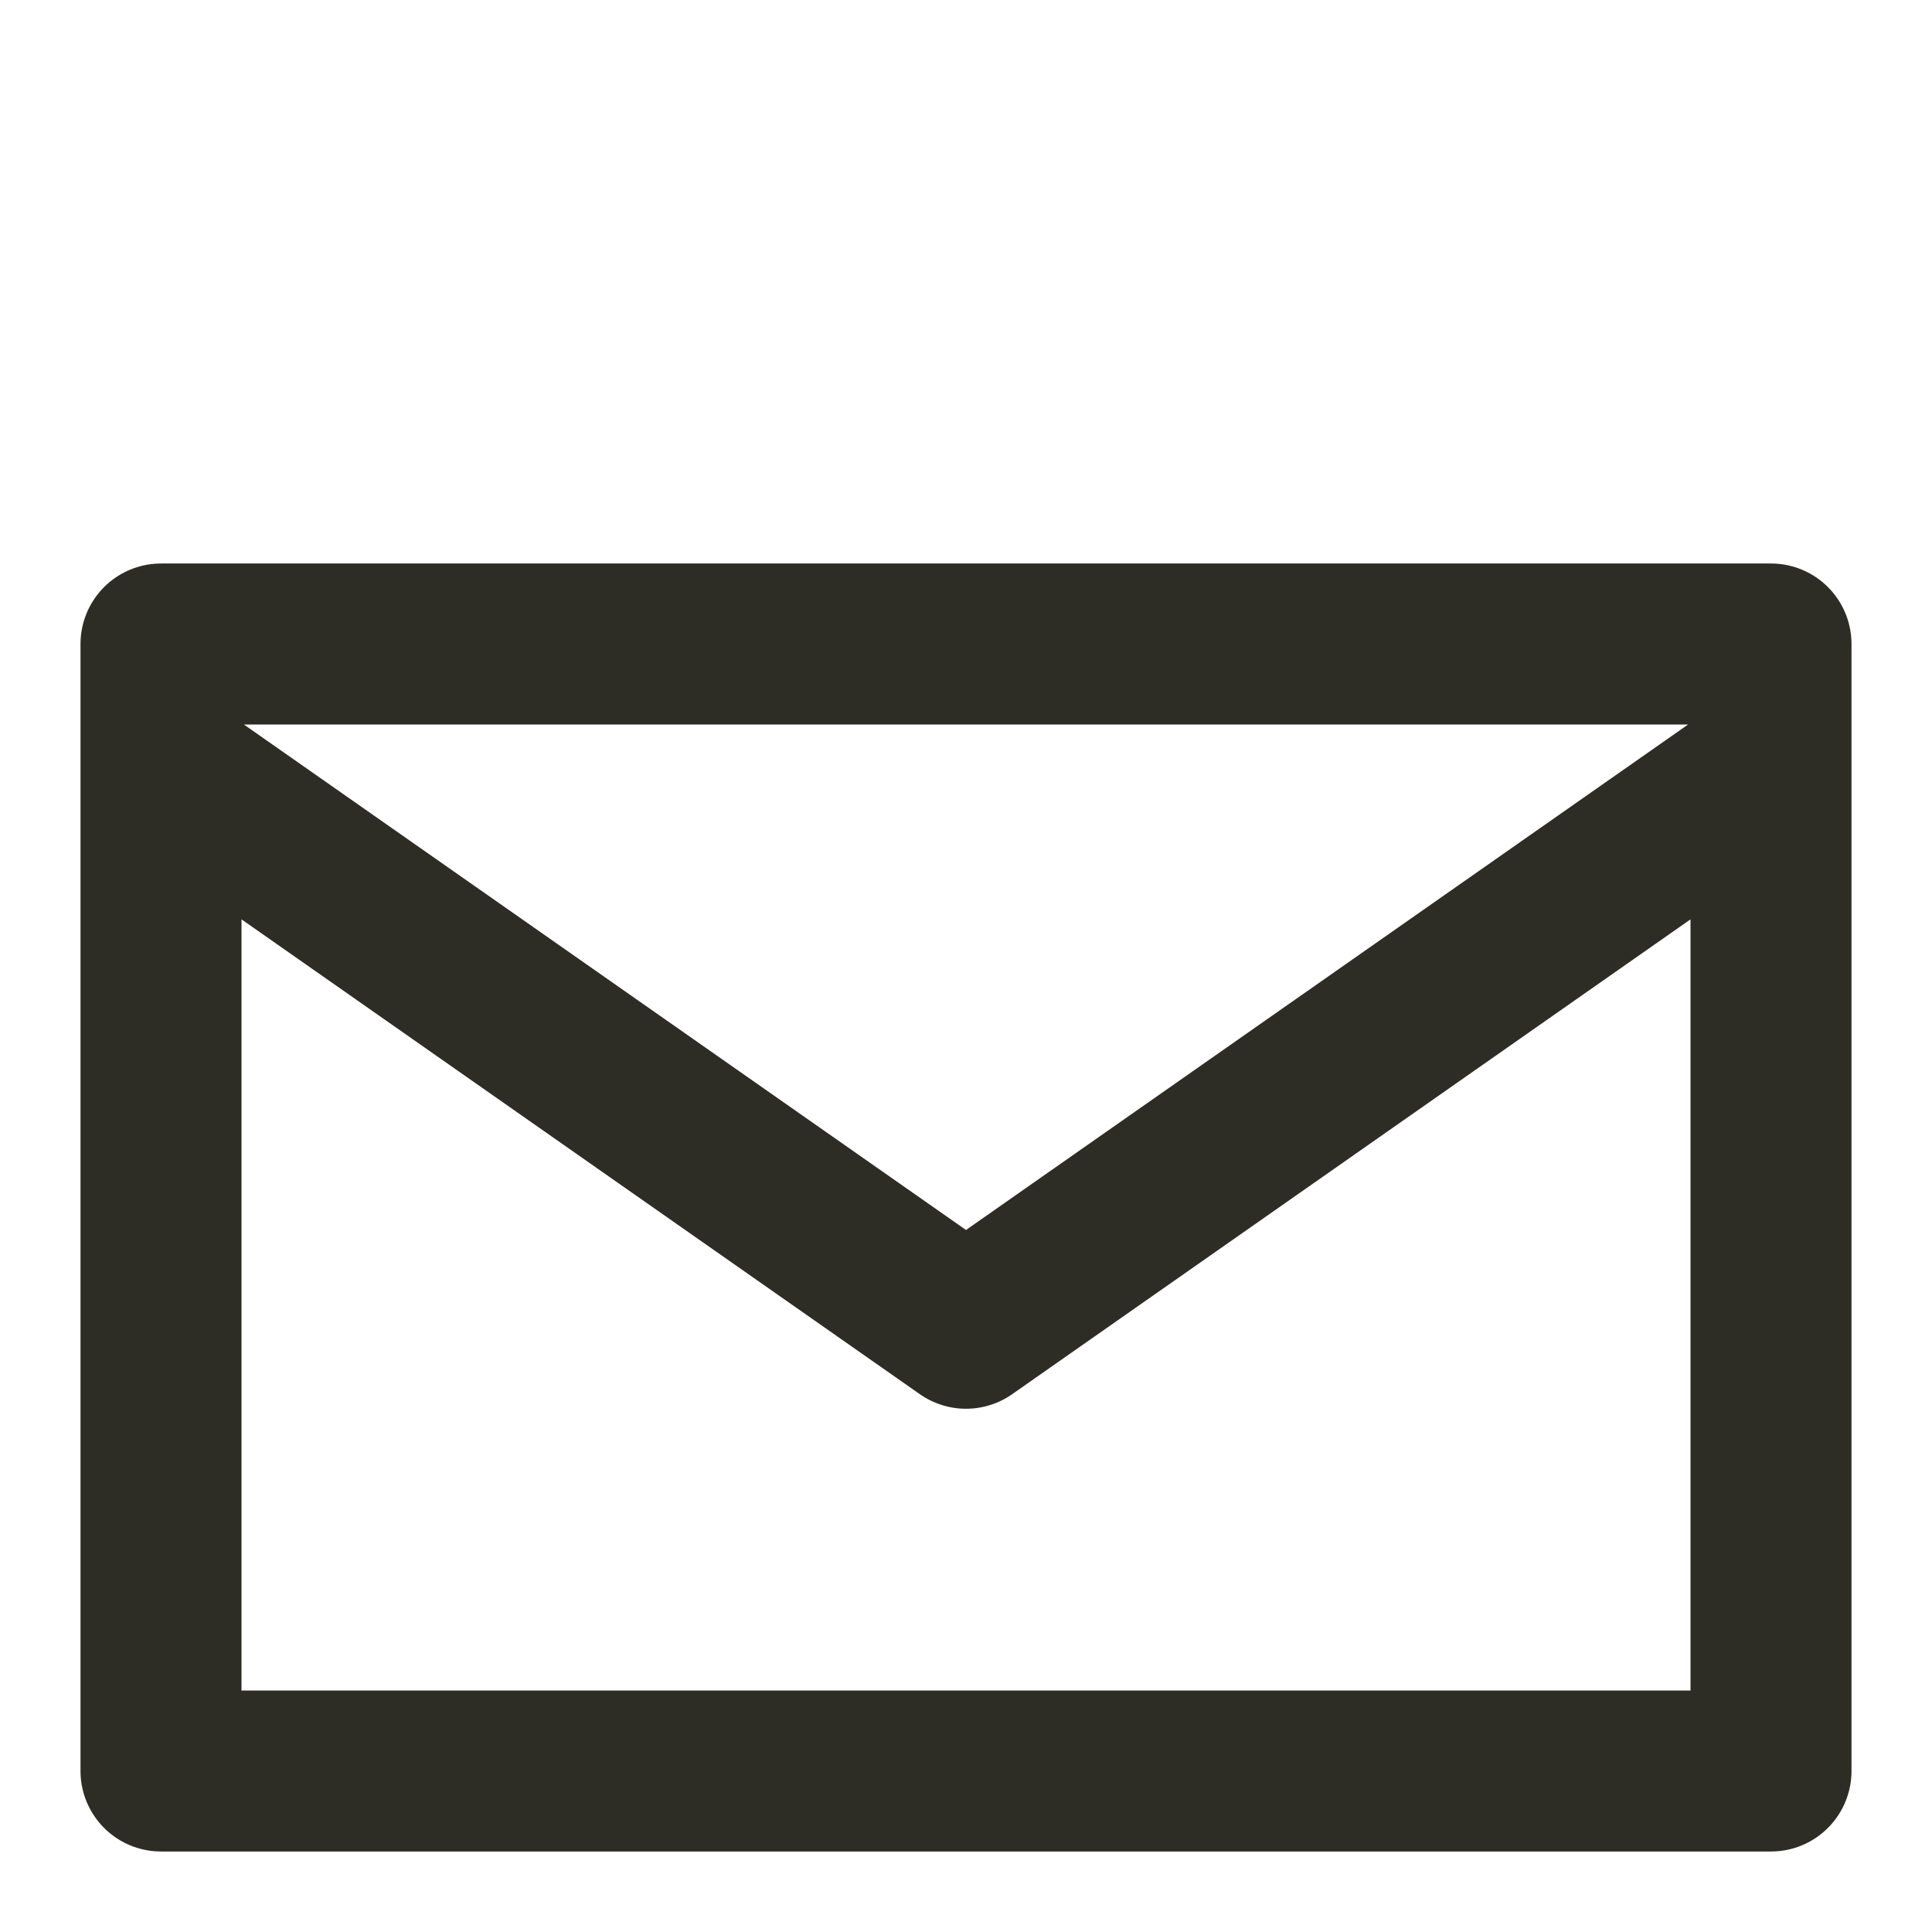
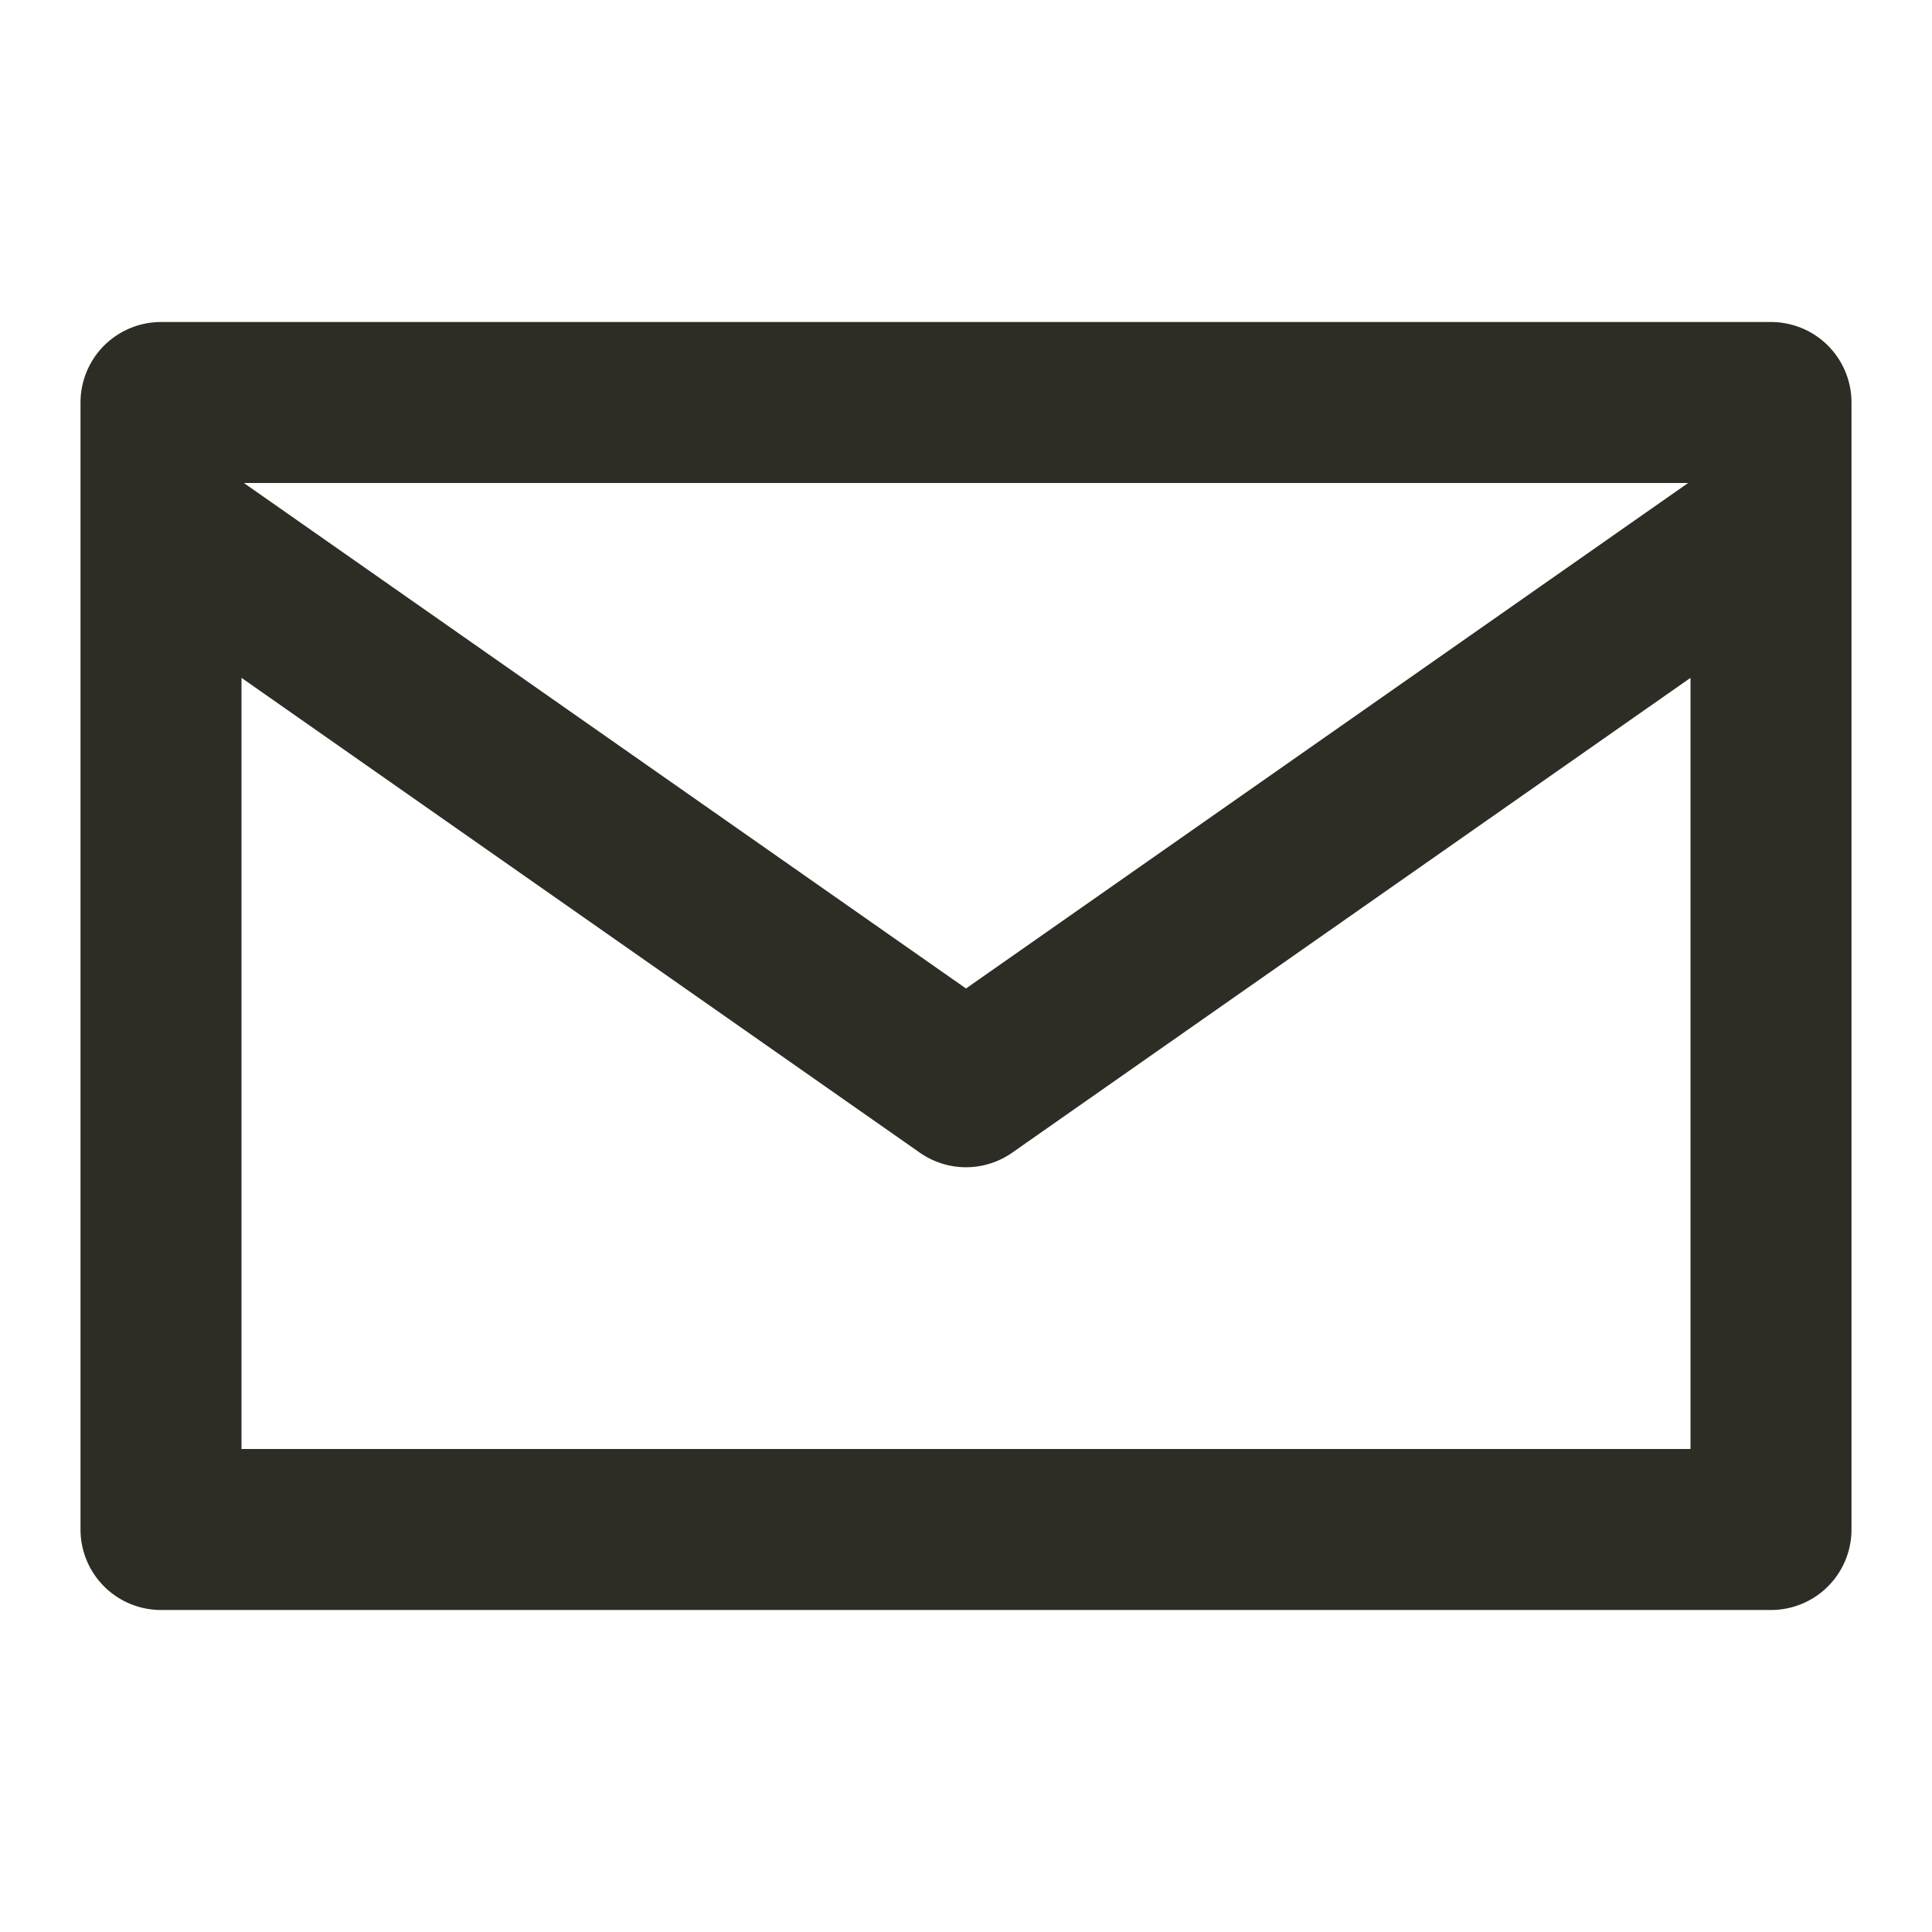
<svg xmlns="http://www.w3.org/2000/svg" width="24" height="24" viewBox="0 0 24 24" fill="none">
-   <path d="M2 9.5V22H22V9.5M2 9.5V8H22V9.5M2 9.5L12 16.5L22 9.5" stroke="#2E2D25" stroke-width="2" stroke-linecap="round" stroke-linejoin="round" />
+   <path d="M2 6.5V19H22V6.5M2 6.5V5H22V6.5M2 6.5L12 13.5L22 6.5" stroke="#2E2D25" stroke-width="2" stroke-linecap="round" stroke-linejoin="round" />
</svg>
